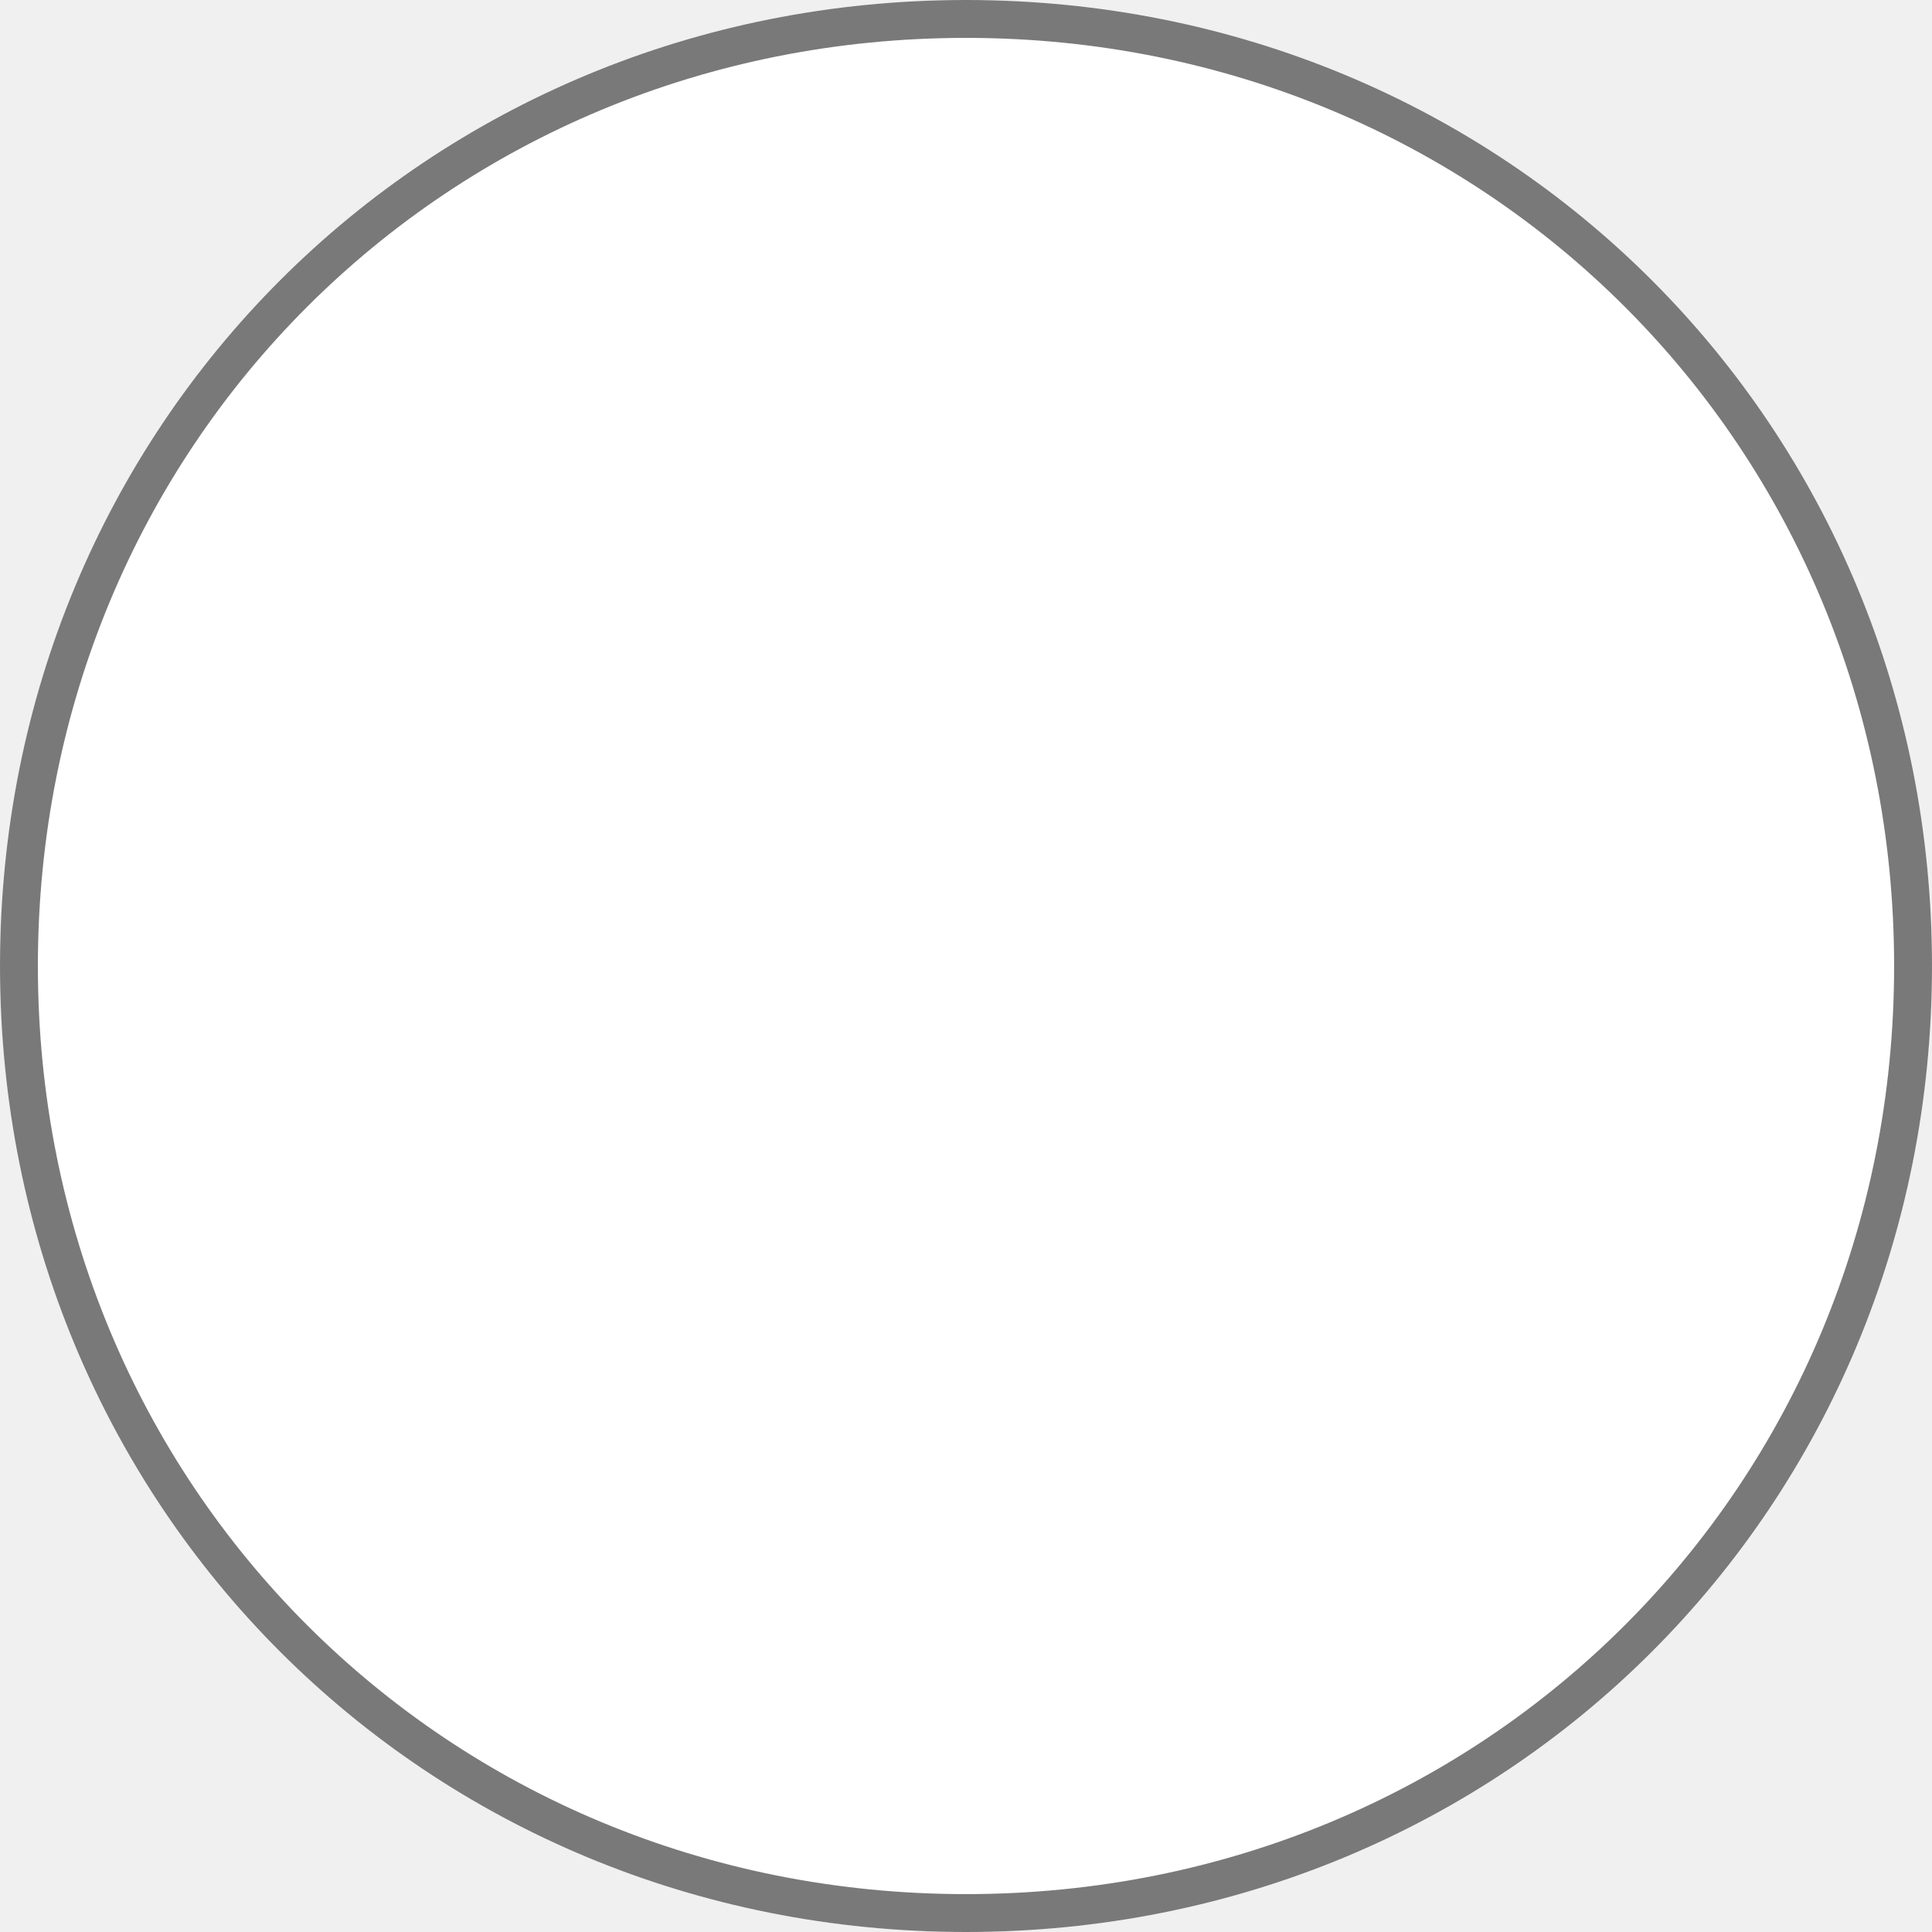
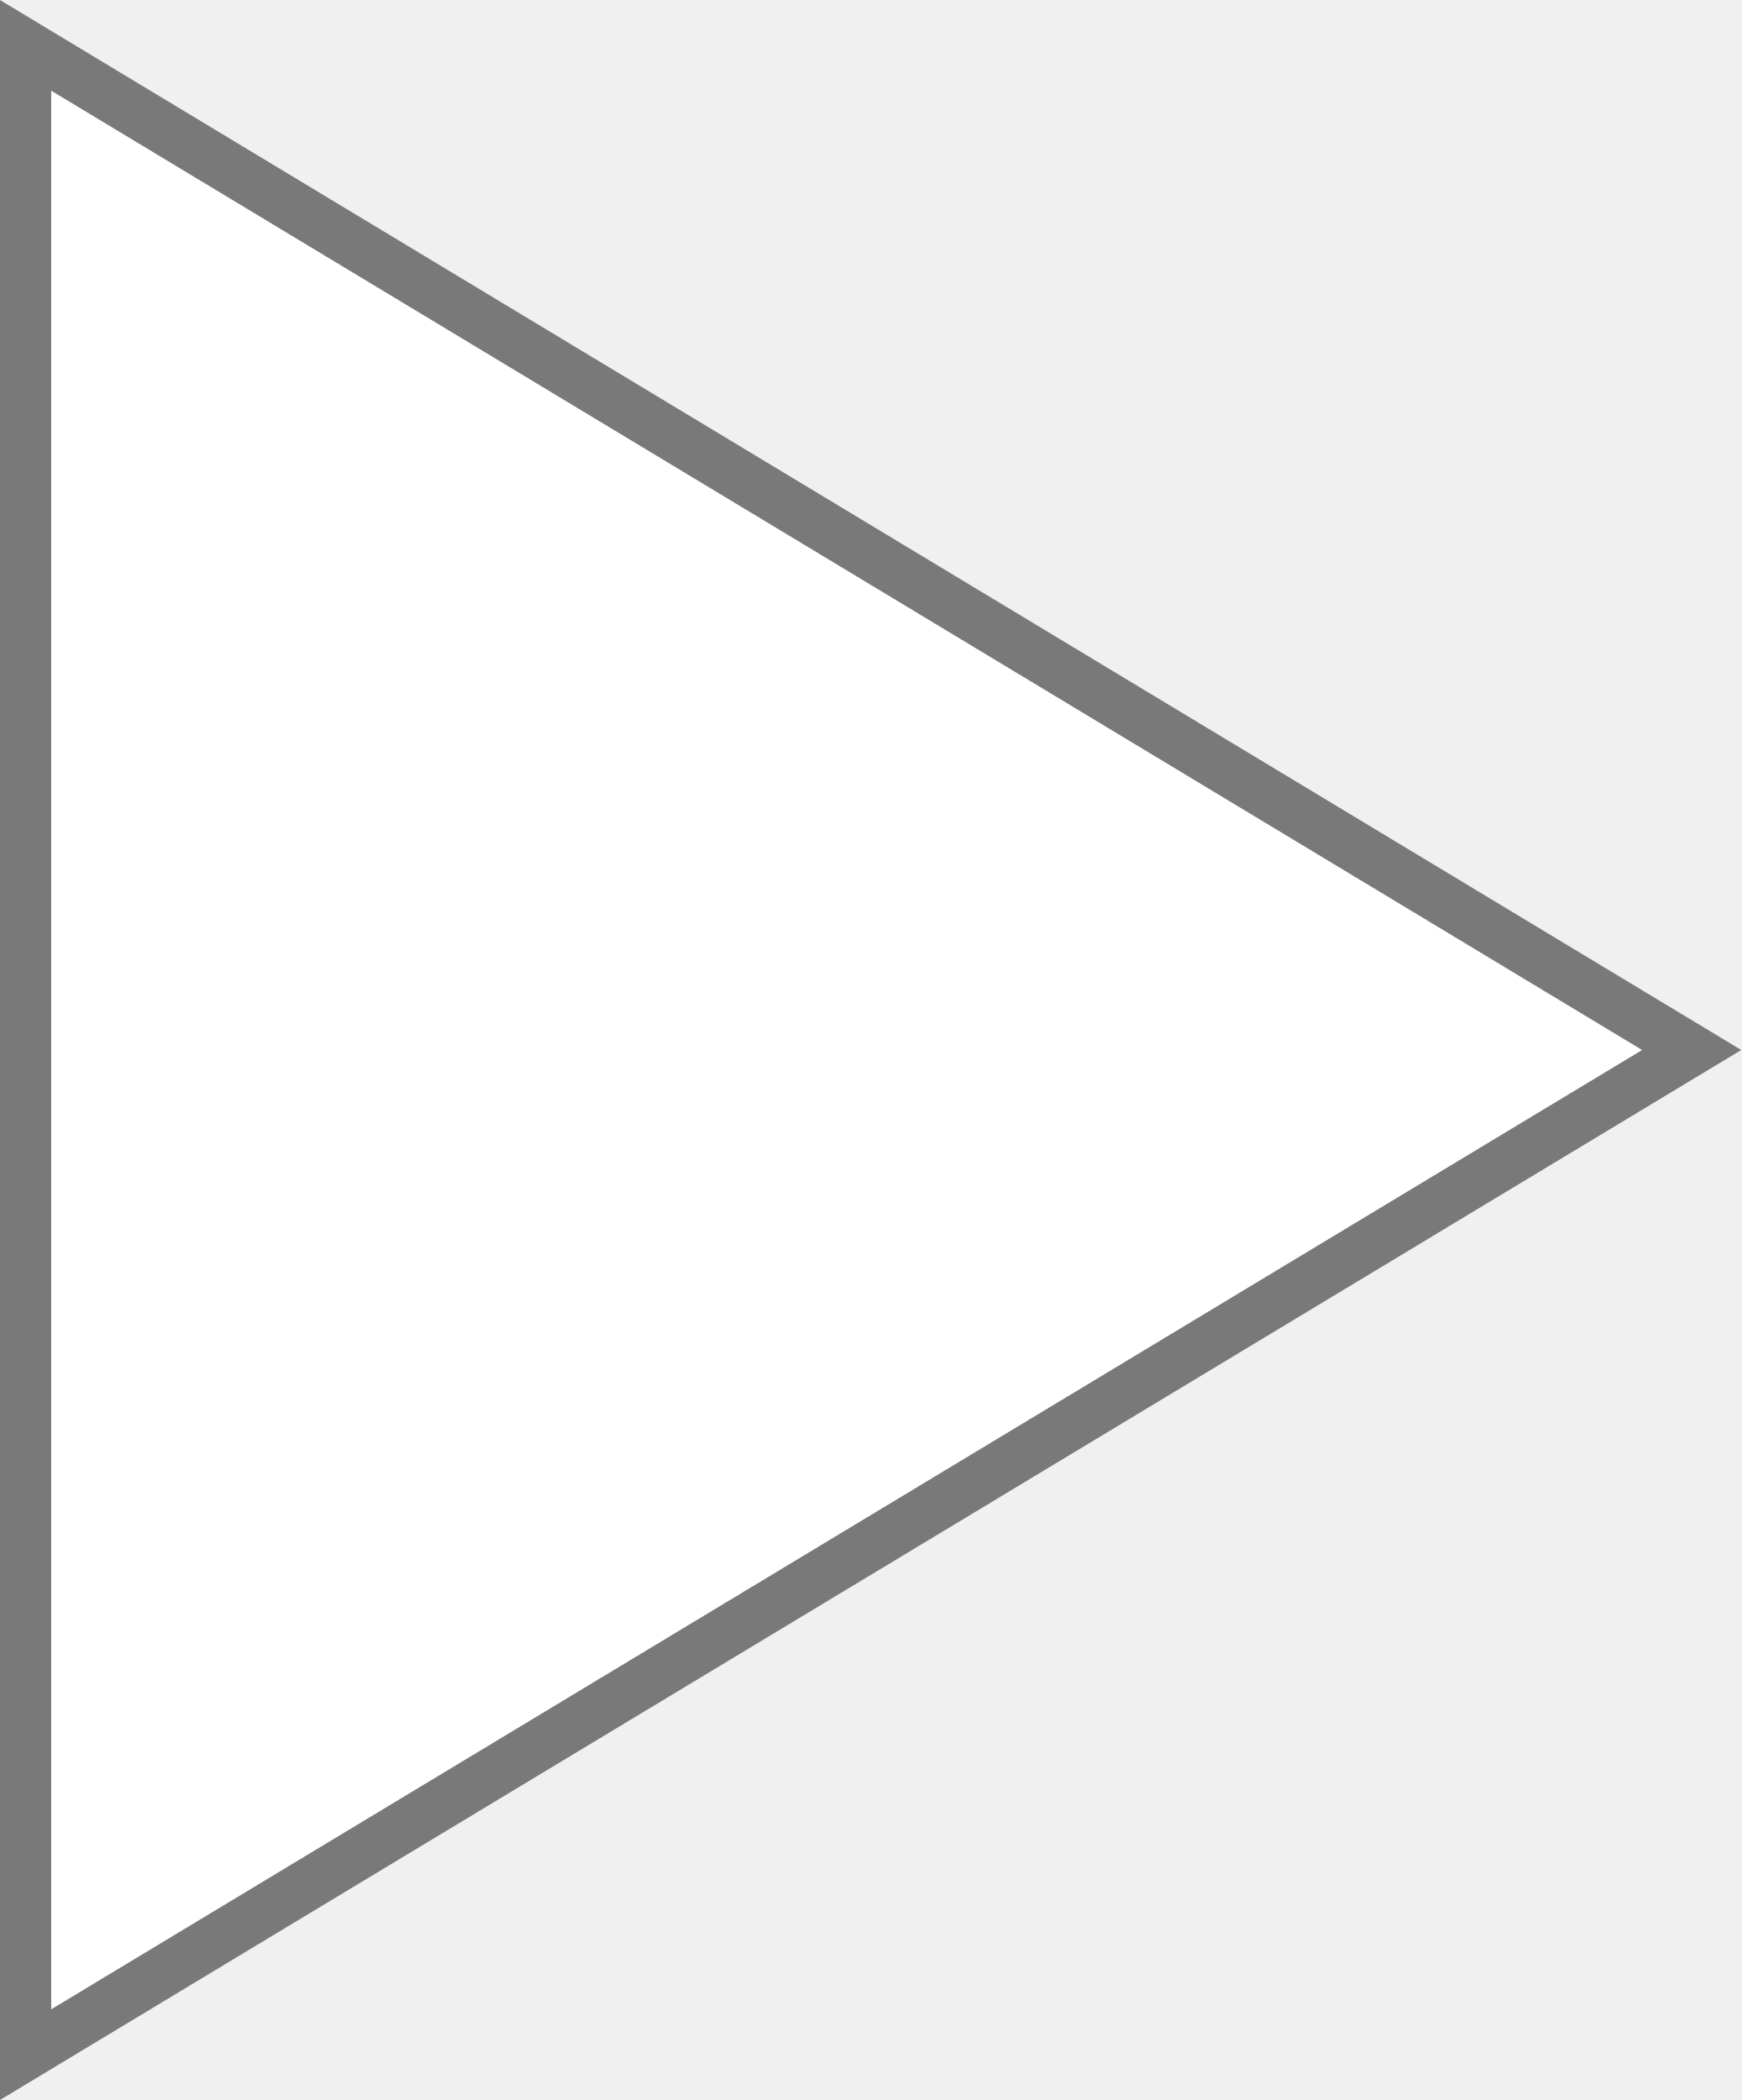
- <svg xmlns="http://www.w3.org/2000/svg" version="1.1" width="51px" height="51px">
-   <g transform="matrix(1 0 0 1 -755 -3210 )">
-     <path d="M 780.5 3210  C 794.78 3210  806 3221.22  806 3235.5  C 806 3249.78  794.78 3261  780.5 3261  C 766.22 3261  755 3249.78  755 3235.5  C 755 3221.22  766.22 3210  780.5 3210  Z " fill-rule="nonzero" fill="#ffffff" stroke="none" />
-     <path d="M 780.5 3210.5  C 794.5 3210.5  805.5 3221.5  805.5 3235.5  C 805.5 3249.5  794.5 3260.5  780.5 3260.5  C 766.5 3260.5  755.5 3249.5  755.5 3235.5  C 755.5 3221.5  766.5 3210.5  780.5 3210.5  Z " stroke-width="1" stroke="#797979" fill="none" />
+ <svg xmlns="http://www.w3.org/2000/svg" version="1.1" width="34px" height="41px">
+   <defs>
+     <mask fill="white" id="clip5">
+       <path d="M 0 0  L 34 20.5  L 0 41  L 0 0  Z " fill-rule="evenodd" />
+     </mask>
+   </defs>
+   <g transform="matrix(1 0 0 1 -768 -3215 )">
+     <path d="M 0 0  L 34 20.5  L 0 41  L 0 0  Z " fill-rule="nonzero" fill="#ffffff" stroke="none" transform="matrix(1 0 0 1 768 3215 )" />
+     <path d="M 0 0  L 34 20.5  L 0 41  L 0 0  Z " stroke-width="2" stroke="#797979" fill="none" transform="matrix(1 0 0 1 768 3215 )" mask="url(#clip5)" />
  </g>
</svg>
